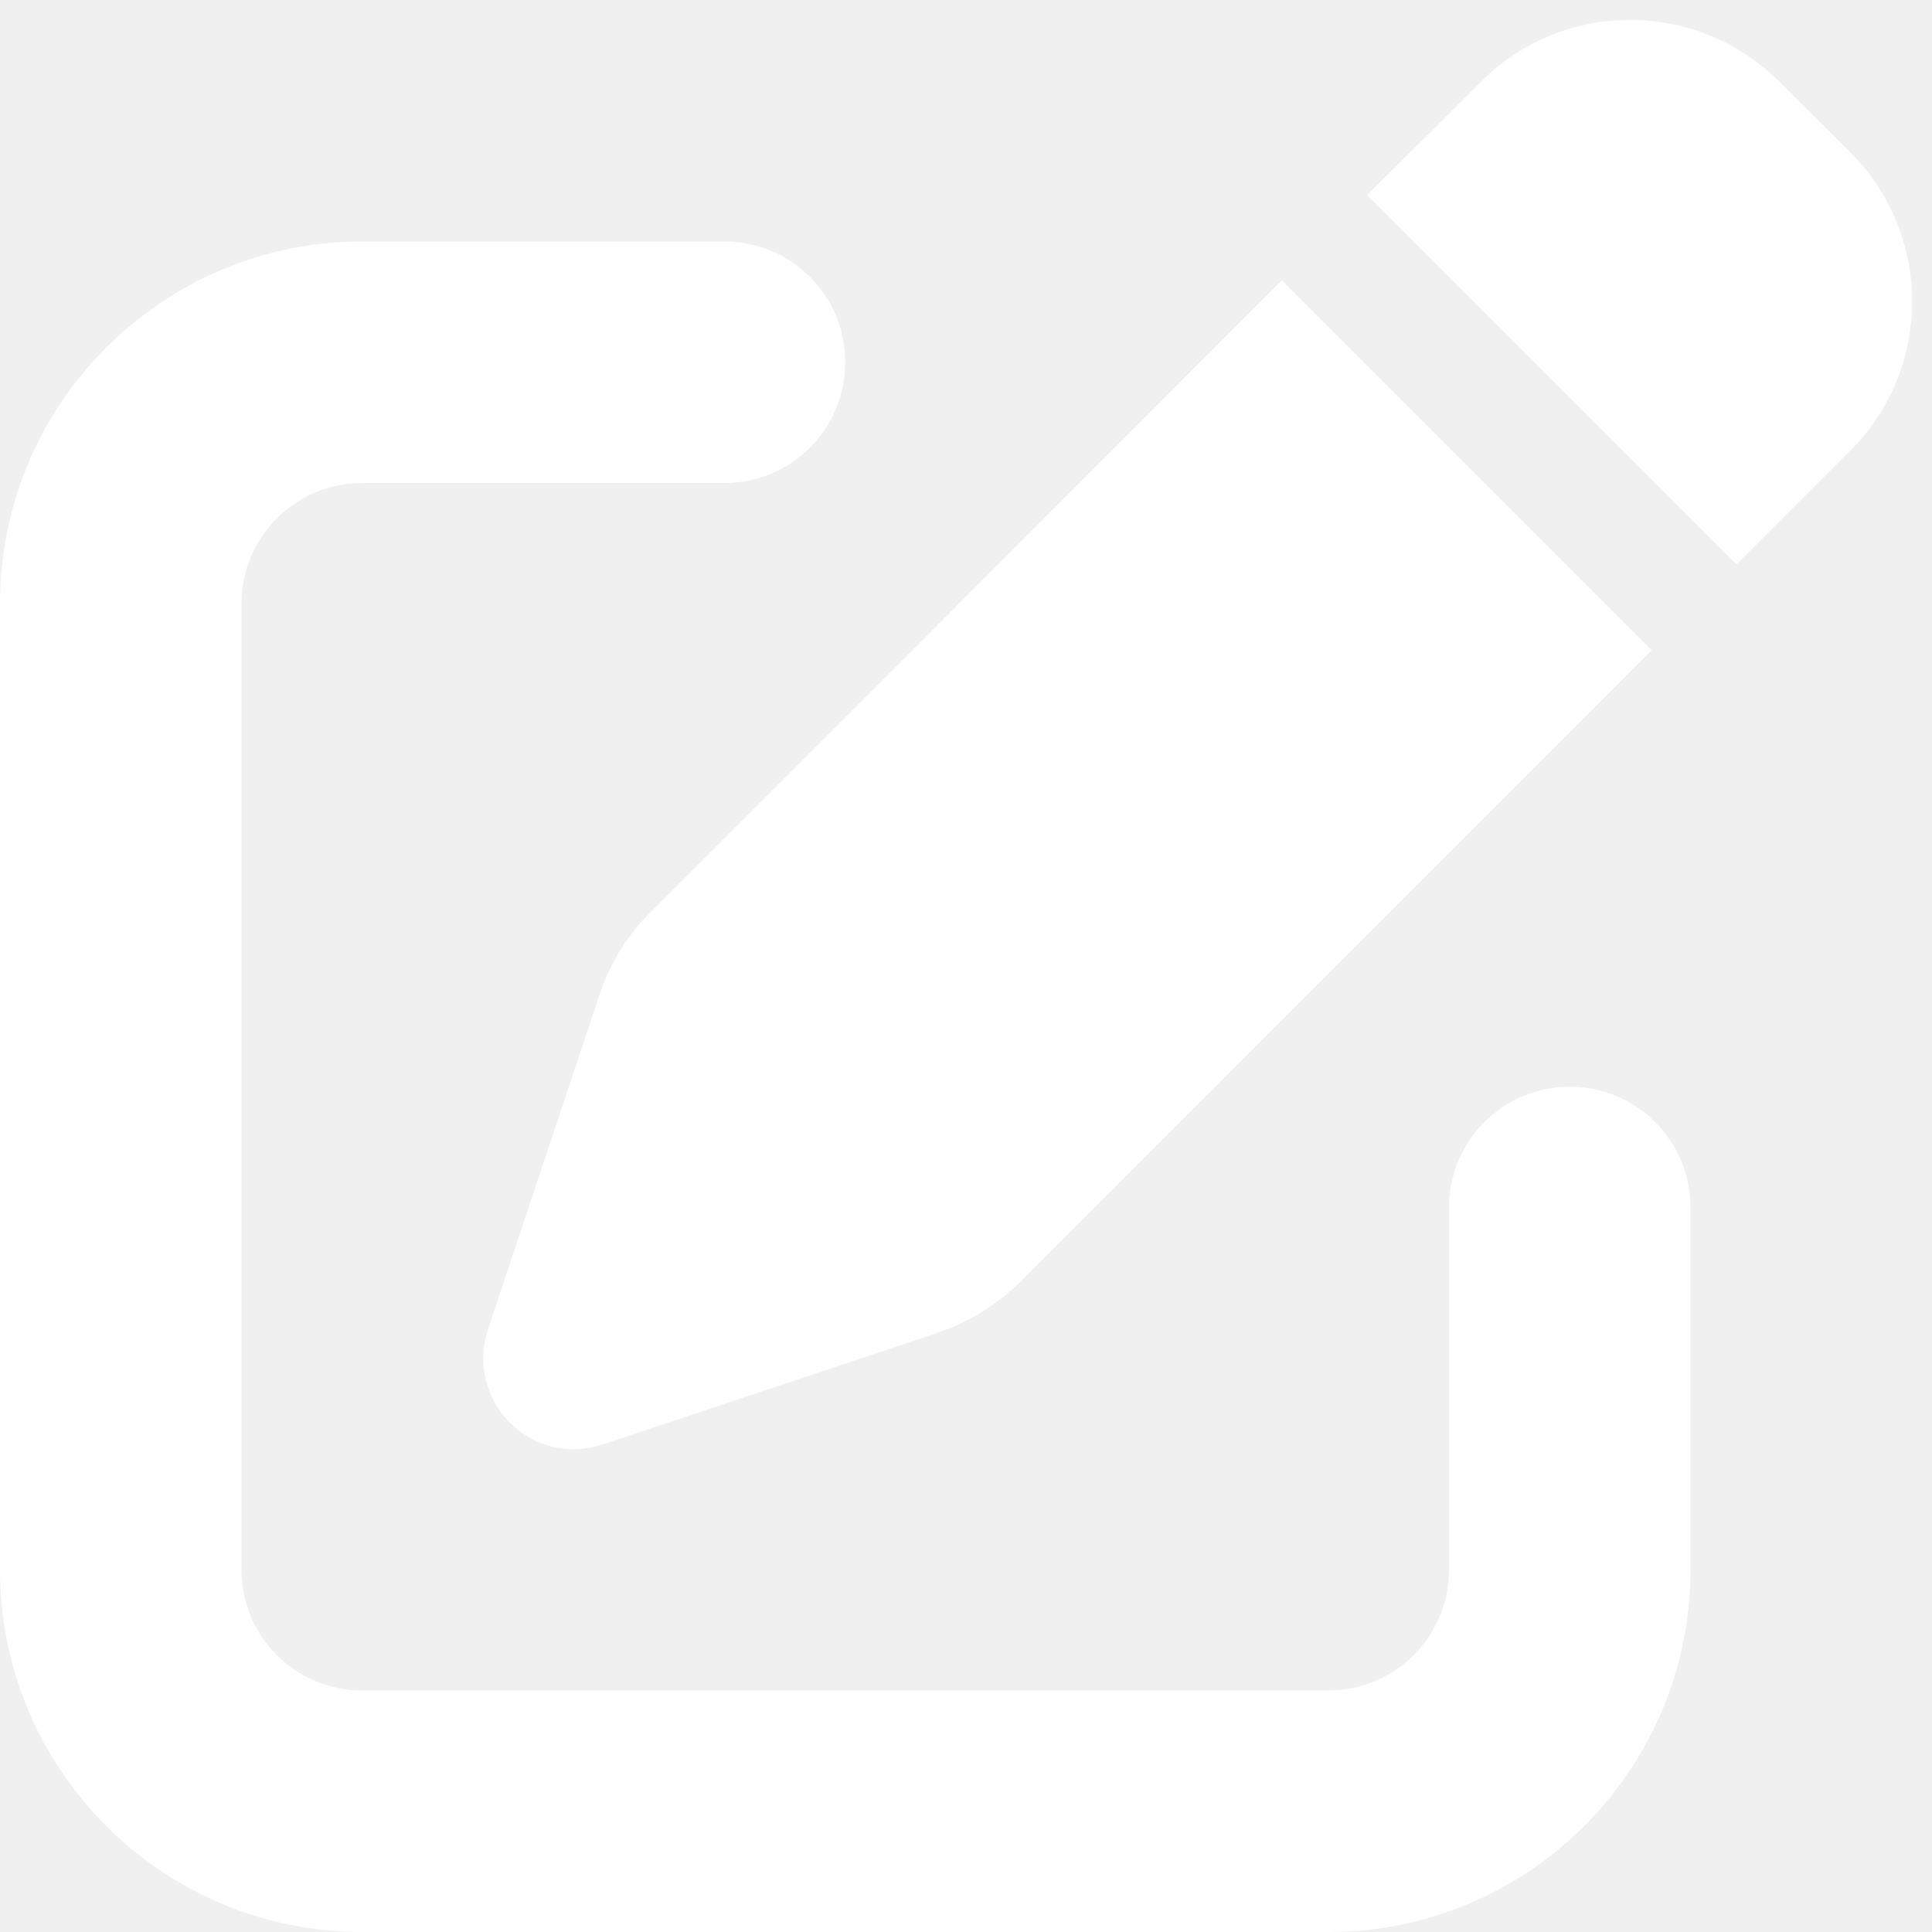
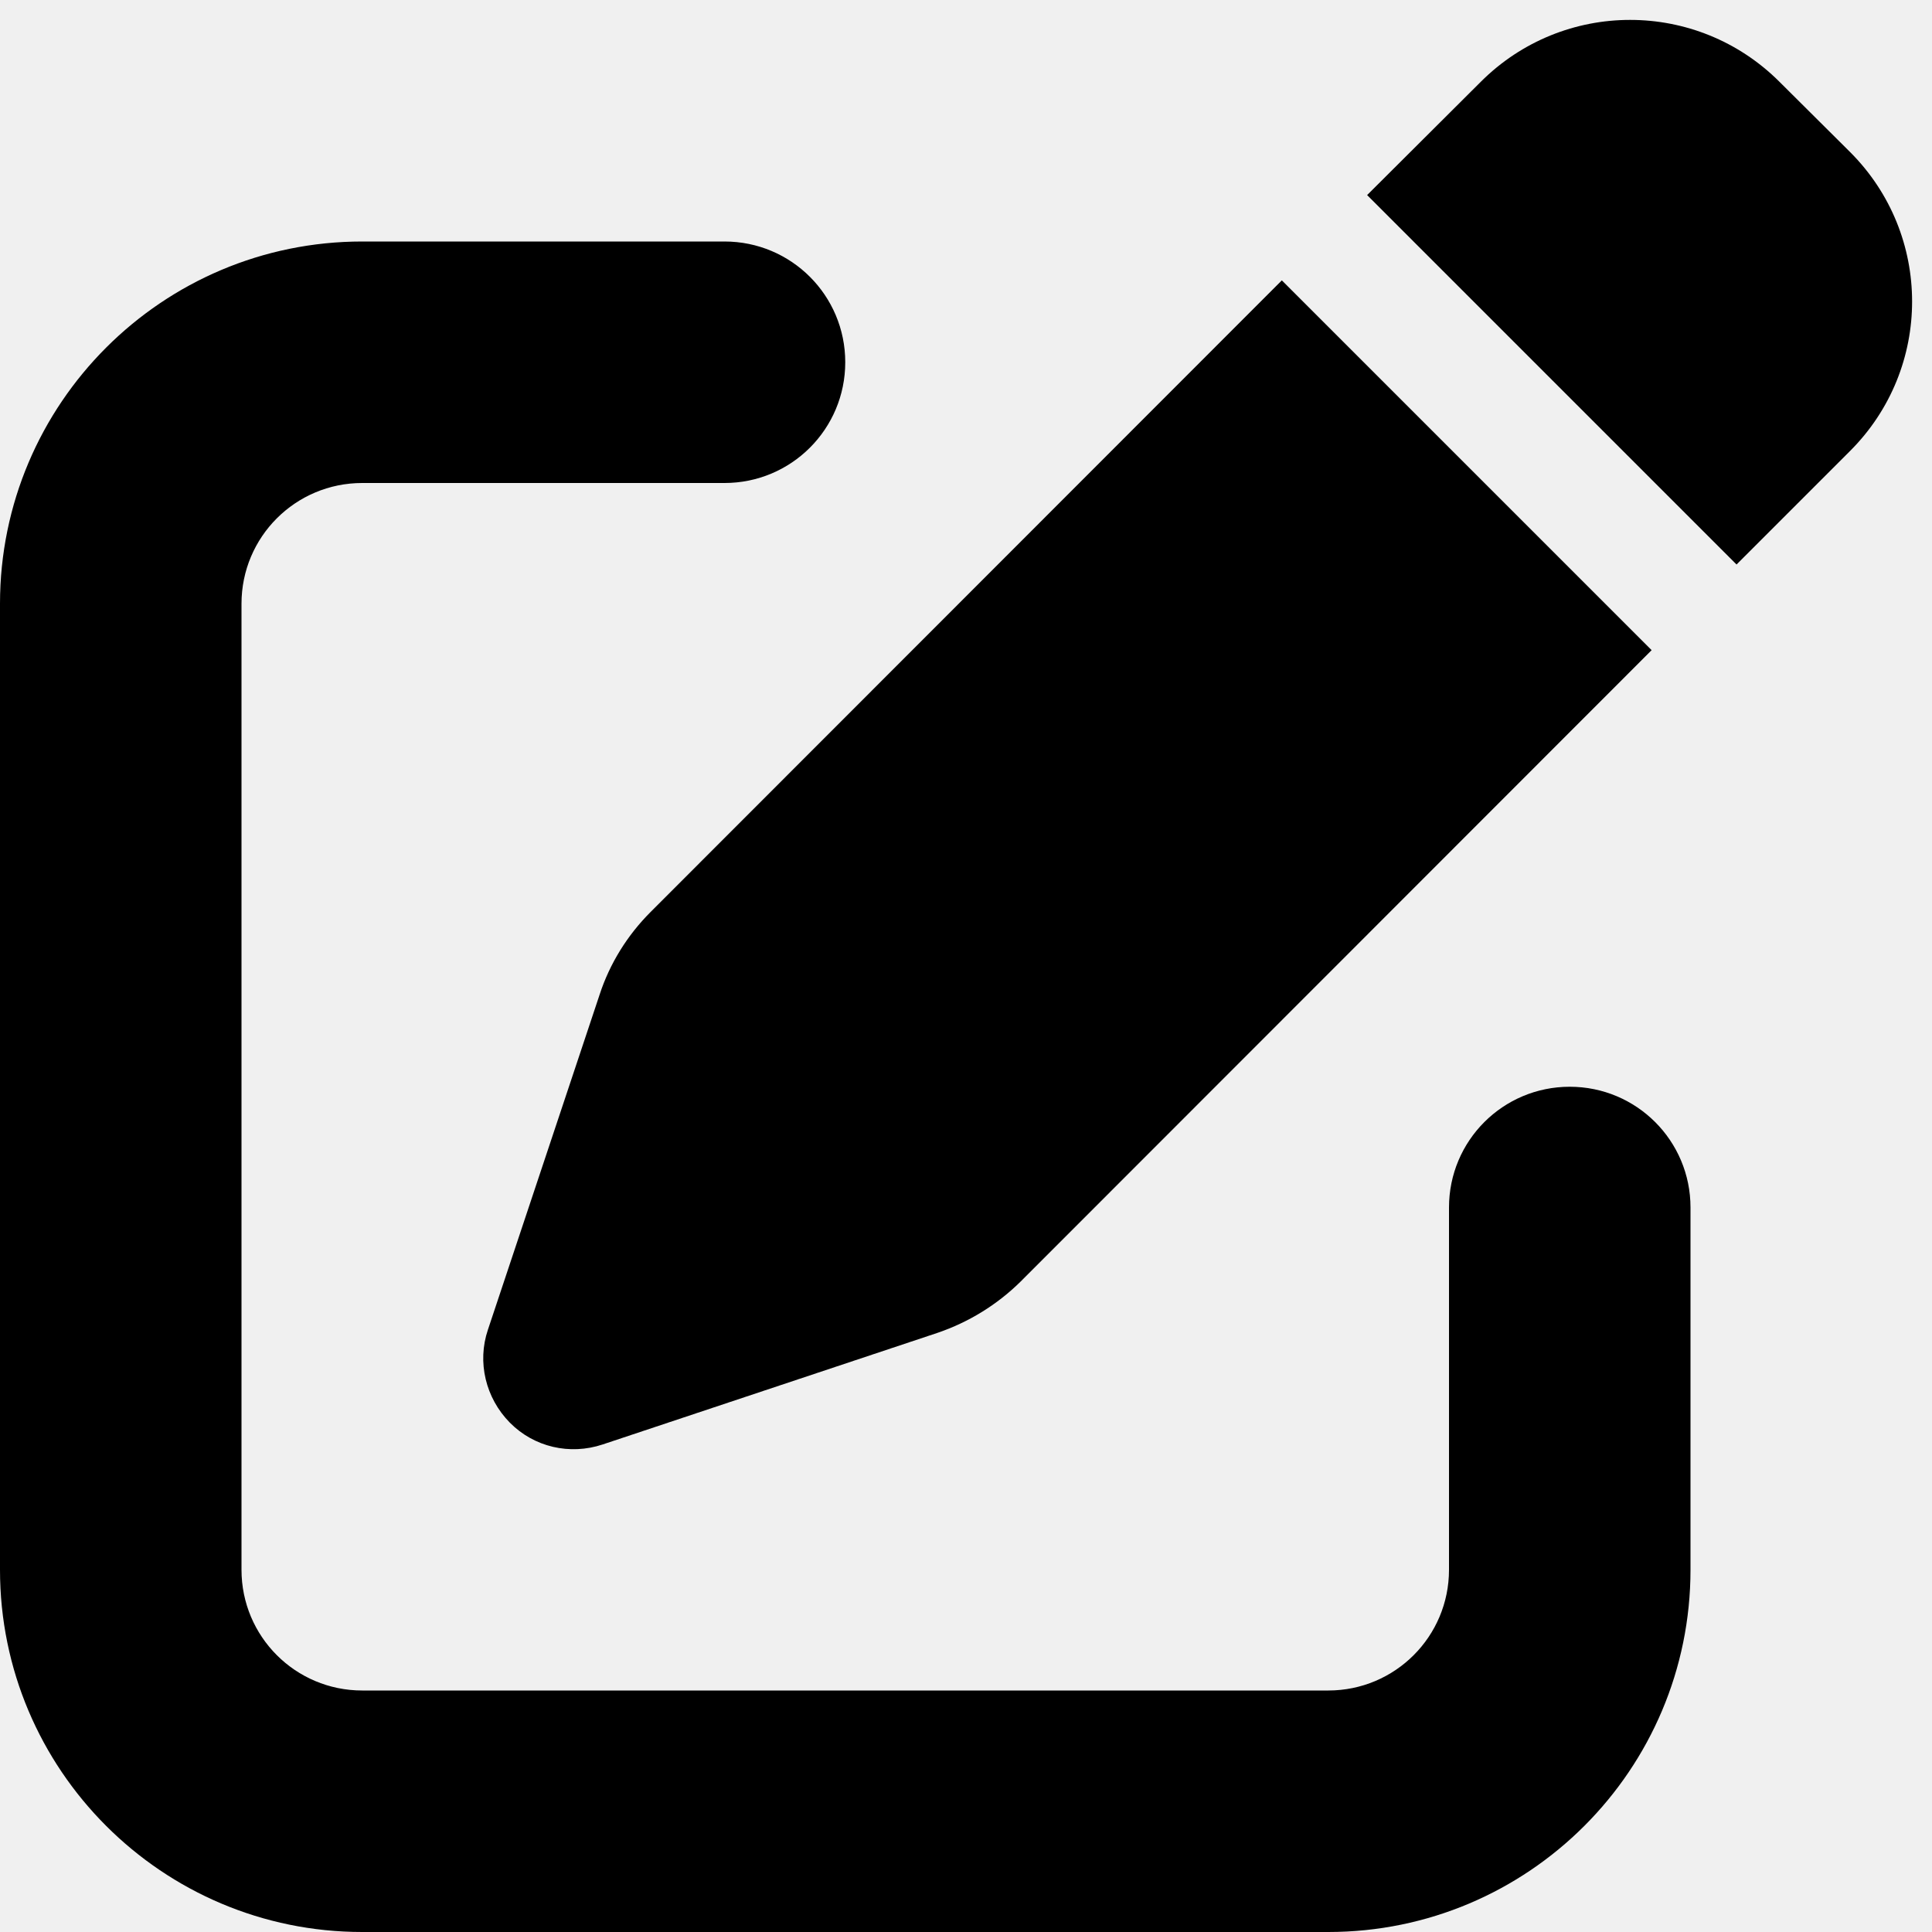
- <svg xmlns="http://www.w3.org/2000/svg" aria-hidden="true" focusable="false" data-prefix="fas" data-icon="pen-to-square" class="tw-mr-2" role="img" height="14px" fill="#ffffff" viewBox="0 0 512 512">
-   <path fill="#ffffff" d="M471.6 21.7c-21.9-21.9-57.3-21.9-79.2 0L362.3 51.7l97.9 97.9 30.1-30.1c21.9-21.9 21.9-57.3 0-79.2L471.6 21.7zm-299.2 220c-6.1 6.1-10.8 13.6-13.5 21.9l-29.6 88.8c-2.9 8.6-.6 18.1 5.8 24.6s15.9 8.7 24.6 5.8l88.8-29.6c8.2-2.8 15.7-7.4 21.9-13.5L437.7 172.3 339.7 74.3 172.4 241.7zM96 64C43 64 0 107 0 160V416c0 53 43 96 96 96H352c53 0 96-43 96-96V320c0-17.7-14.3-32-32-32s-32 14.3-32 32v96c0 17.7-14.3 32-32 32H96c-17.7 0-32-14.3-32-32V160c0-17.7 14.3-32 32-32h96c17.7 0 32-14.3 32-32s-14.3-32-32-32H96z" />
+ <svg xmlns="http://www.w3.org/2000/svg" aria-hidden="true" focusable="false" data-prefix="fas" data-icon="pen-to-square" class="tw-mr-2" role="img" height="14px" fill="#000000" viewBox="0 0 512 512">
+   <path fill="#000000" d="M471.6 21.7c-21.9-21.9-57.3-21.9-79.2 0L362.3 51.7l97.9 97.9 30.1-30.1c21.9-21.9 21.9-57.3 0-79.2L471.6 21.7zm-299.2 220c-6.1 6.1-10.8 13.6-13.5 21.9l-29.6 88.8c-2.9 8.6-.6 18.1 5.8 24.6s15.9 8.7 24.6 5.8l88.8-29.6c8.2-2.8 15.7-7.4 21.9-13.5L437.7 172.3 339.7 74.3 172.4 241.7zM96 64C43 64 0 107 0 160V416c0 53 43 96 96 96H352c53 0 96-43 96-96V320c0-17.7-14.3-32-32-32s-32 14.3-32 32v96c0 17.7-14.3 32-32 32H96c-17.7 0-32-14.3-32-32V160c0-17.7 14.3-32 32-32h96c17.7 0 32-14.3 32-32s-14.3-32-32-32H96z" />
</svg>
